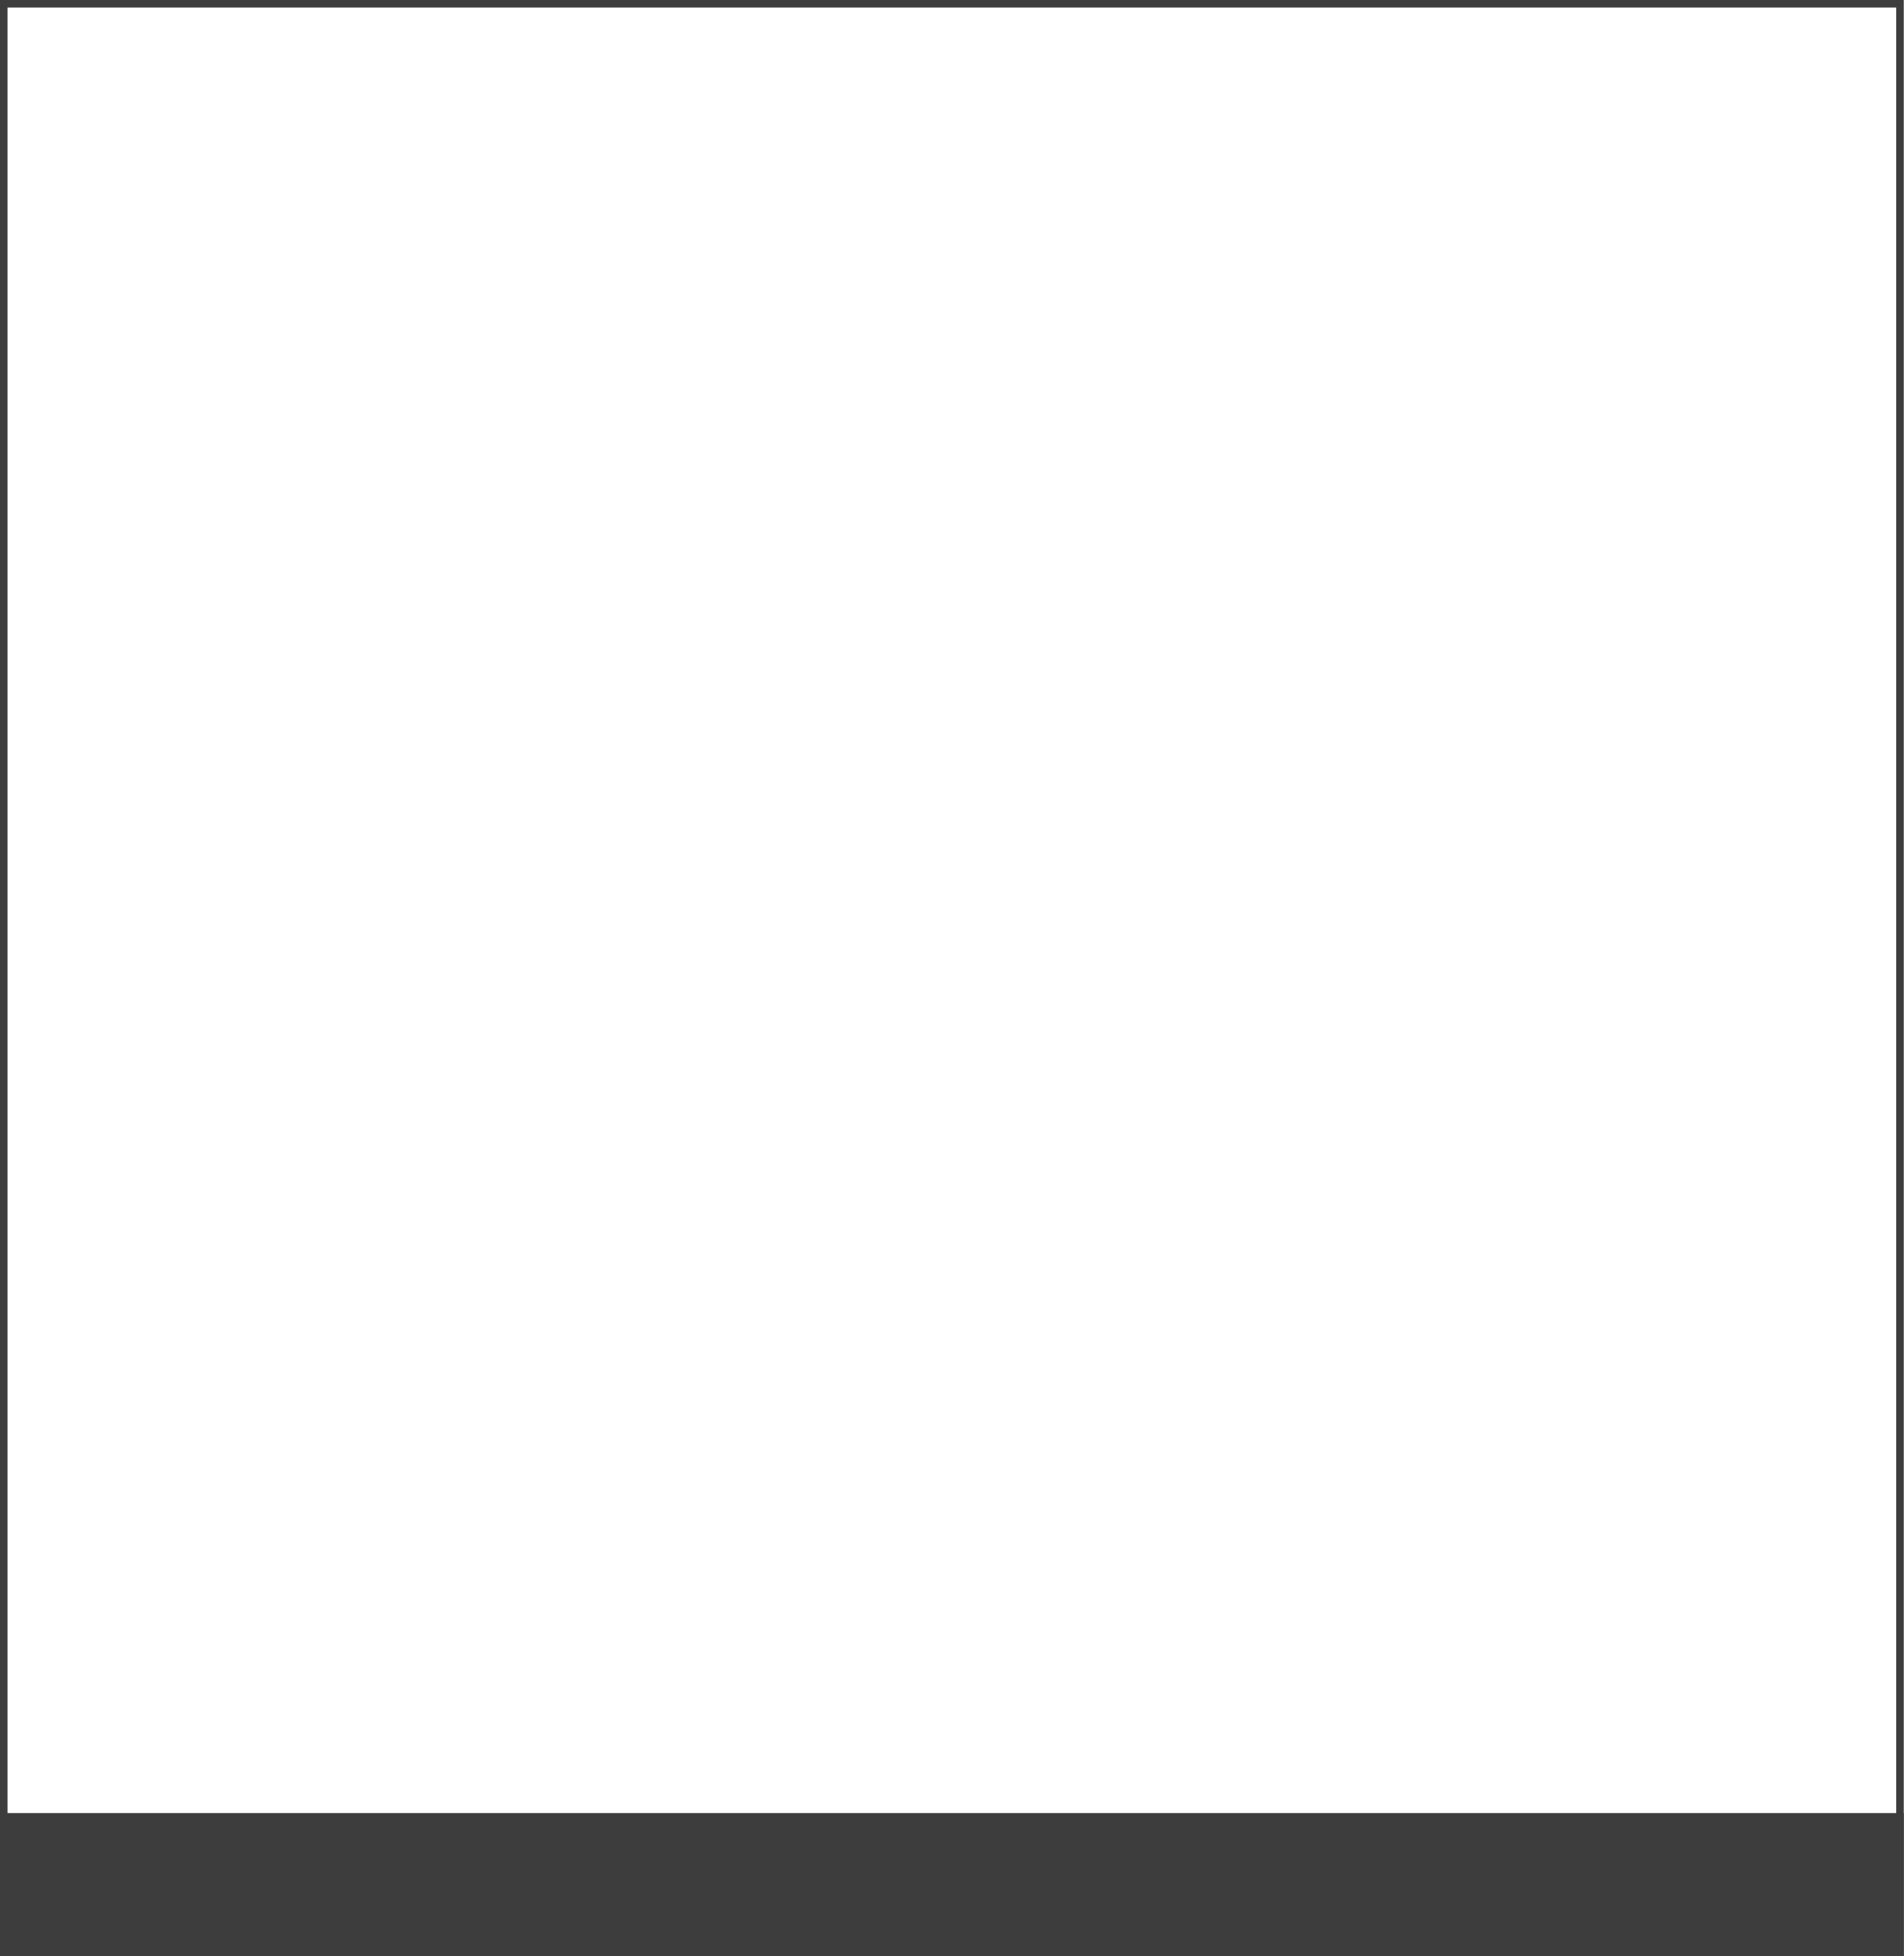
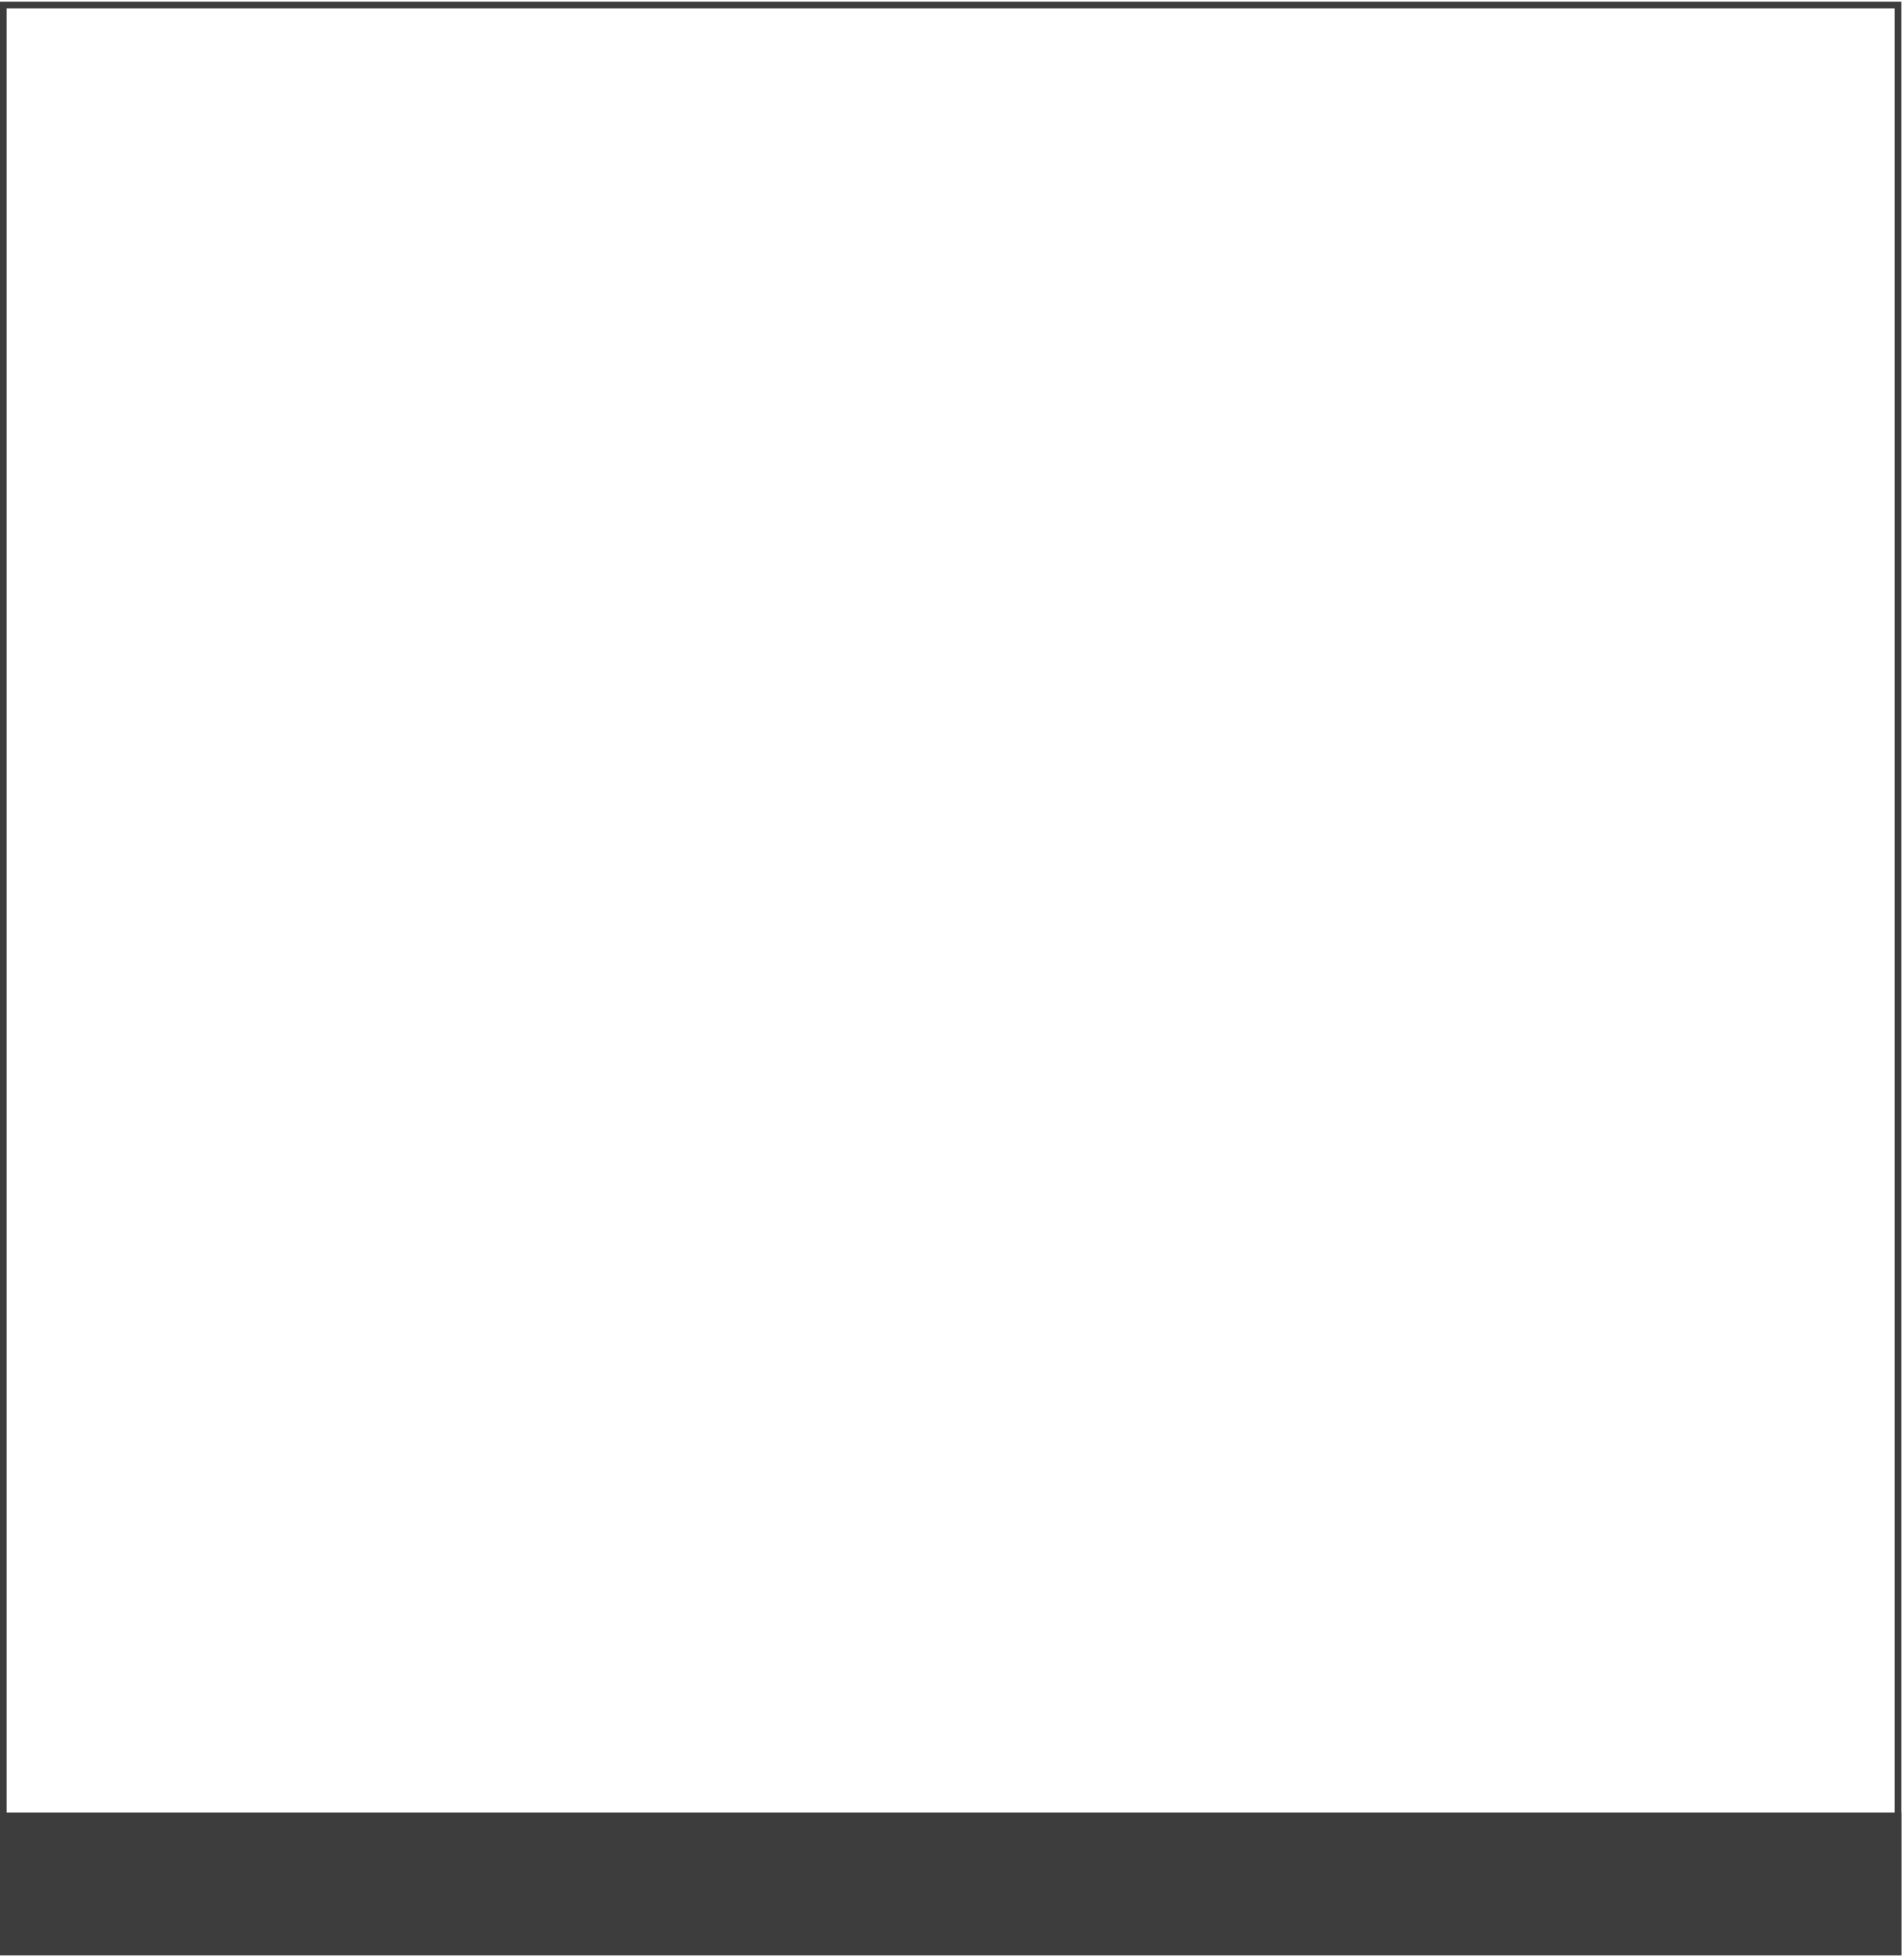
- <svg xmlns="http://www.w3.org/2000/svg" width="759" height="780" viewBox="0 0 759 780" fill="none">
-   <rect x="1.5" y="1.5" width="756" height="777" stroke="#3D3D3D" stroke-width="3" />
-   <rect x="1.5" y="724.5" width="756" height="54" fill="#3D3D3D" stroke="#3D3D3D" stroke-width="3" />
+ <svg xmlns="http://www.w3.org/2000/svg" width="570" height="586" viewBox="0 0 570 586" fill="none">
+   <rect x="1" y="1.502" width="567.25" height="583" stroke="#3D3D3D" stroke-width="2" />
+   <rect x="1" y="543.752" width="567.25" height="40.75" fill="#3D3D3D" stroke="#3D3D3D" stroke-width="2" />
</svg>
